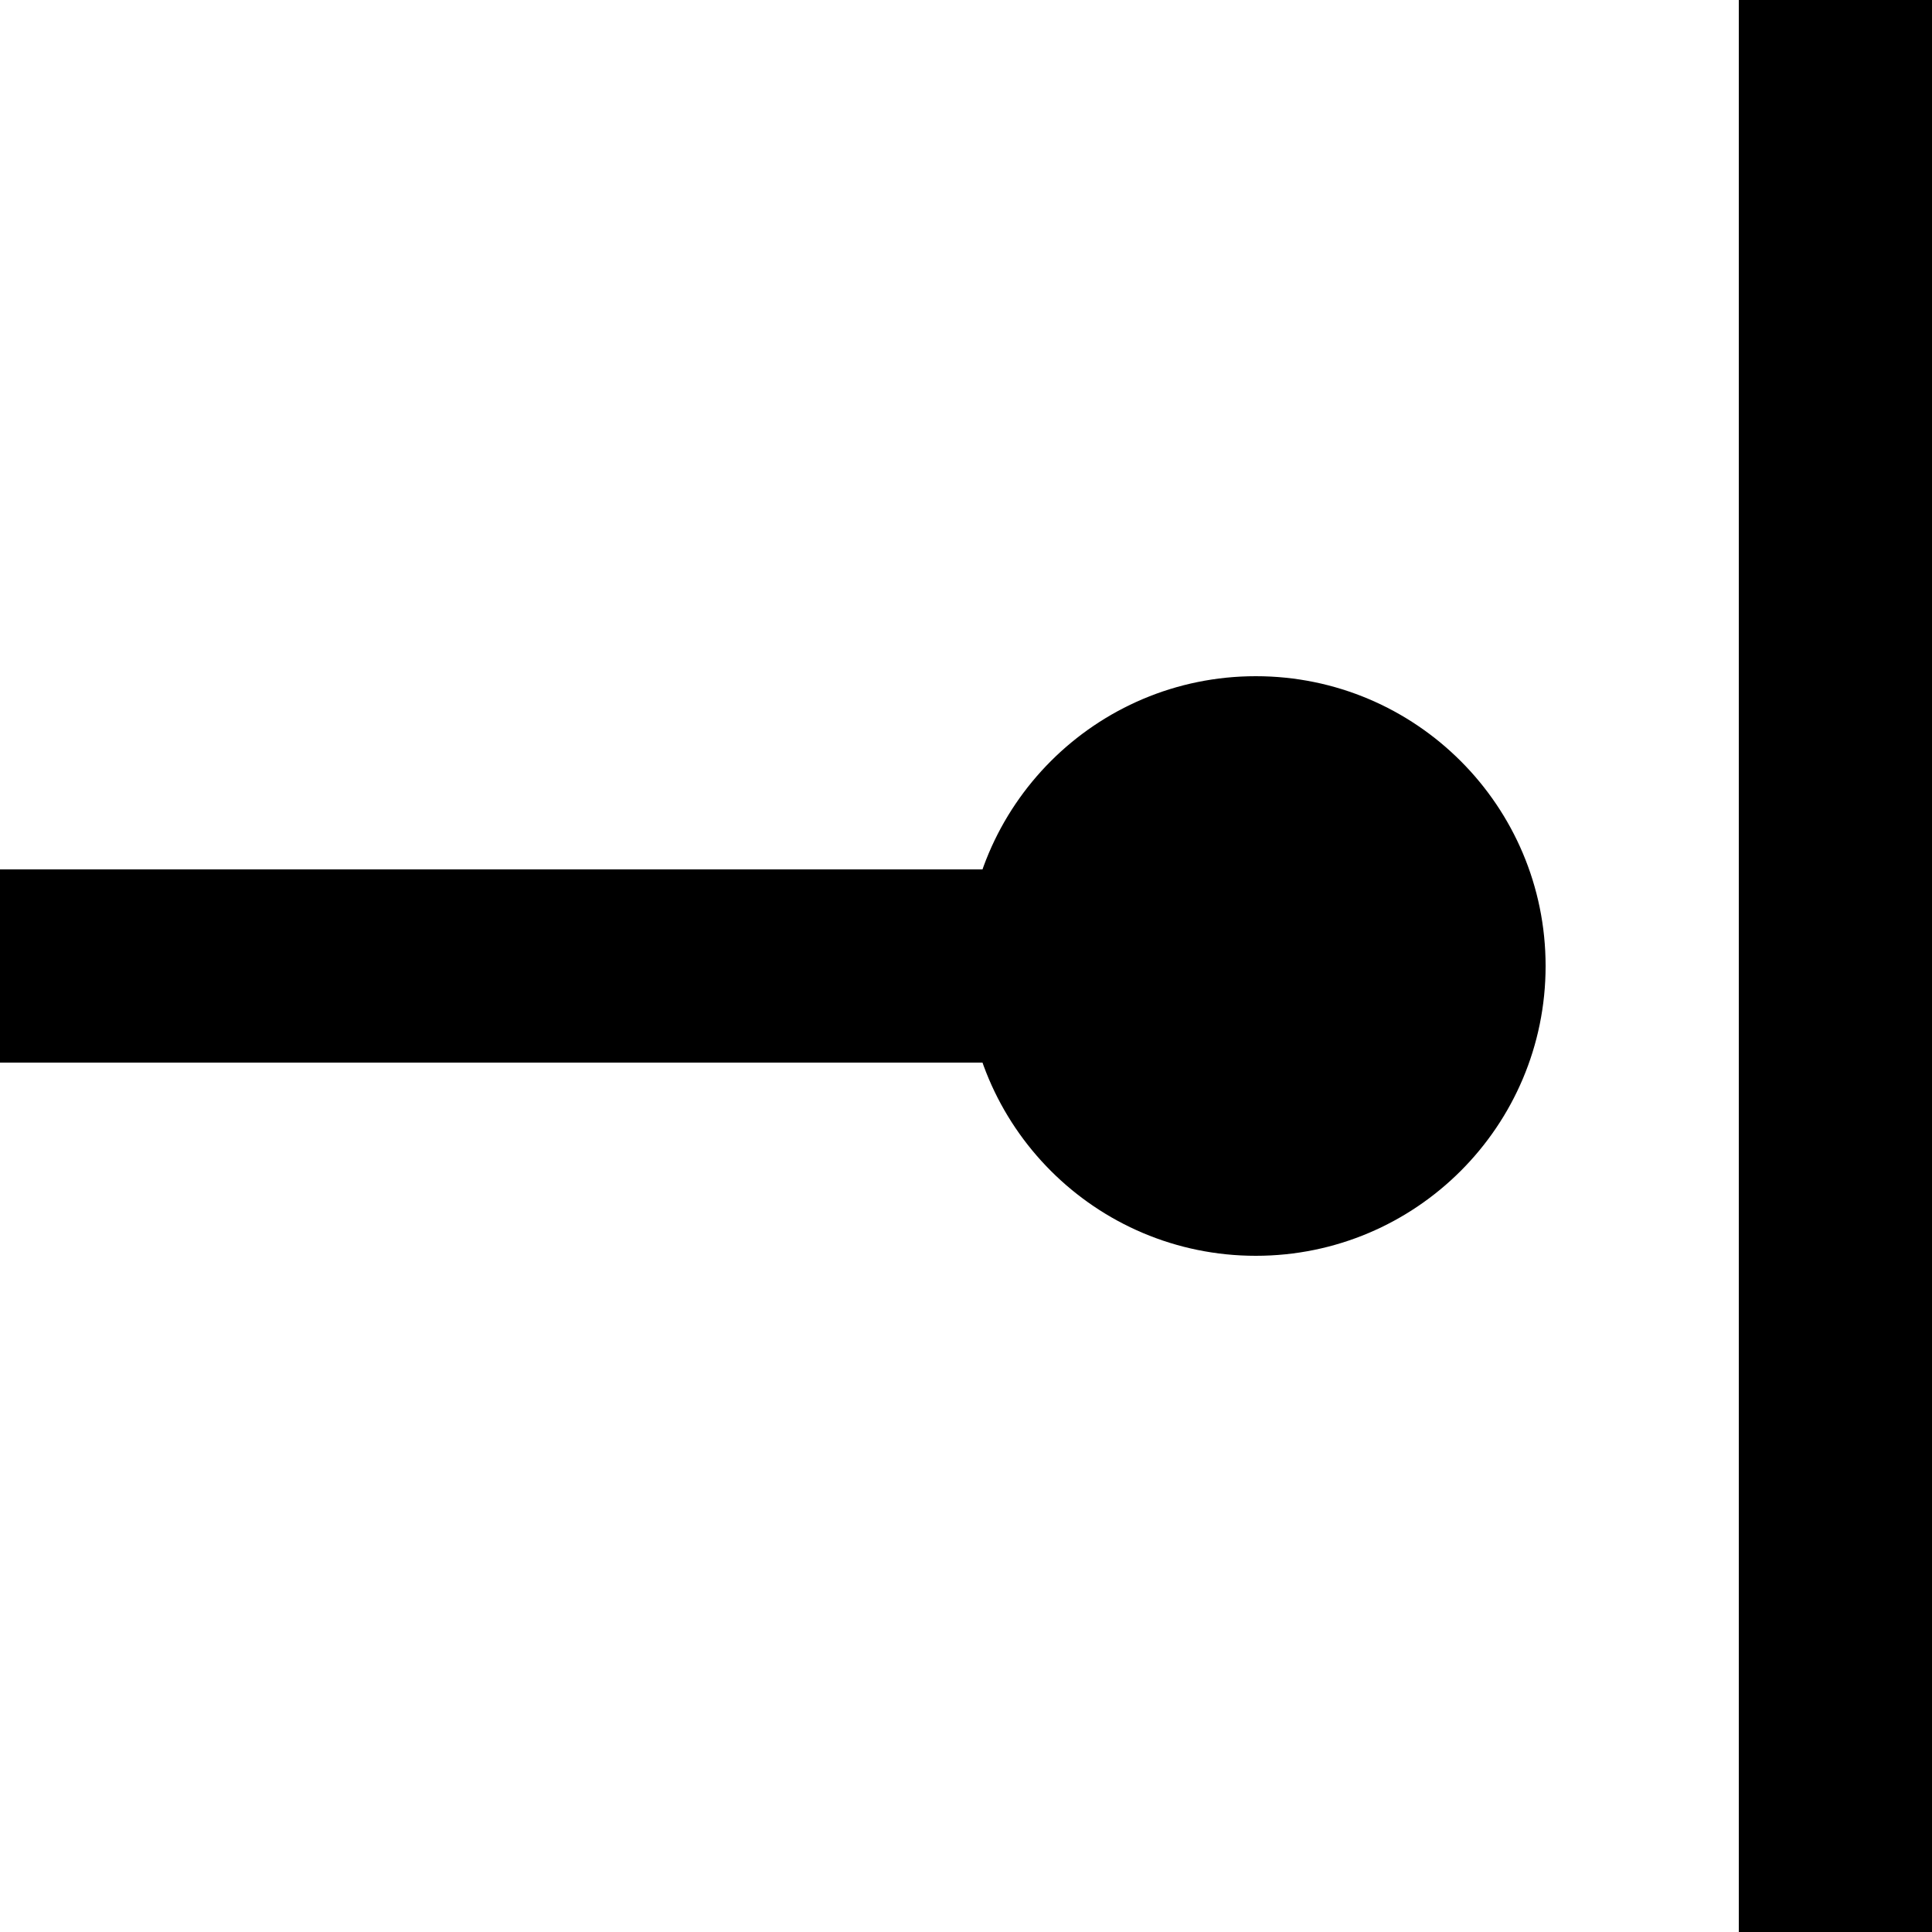
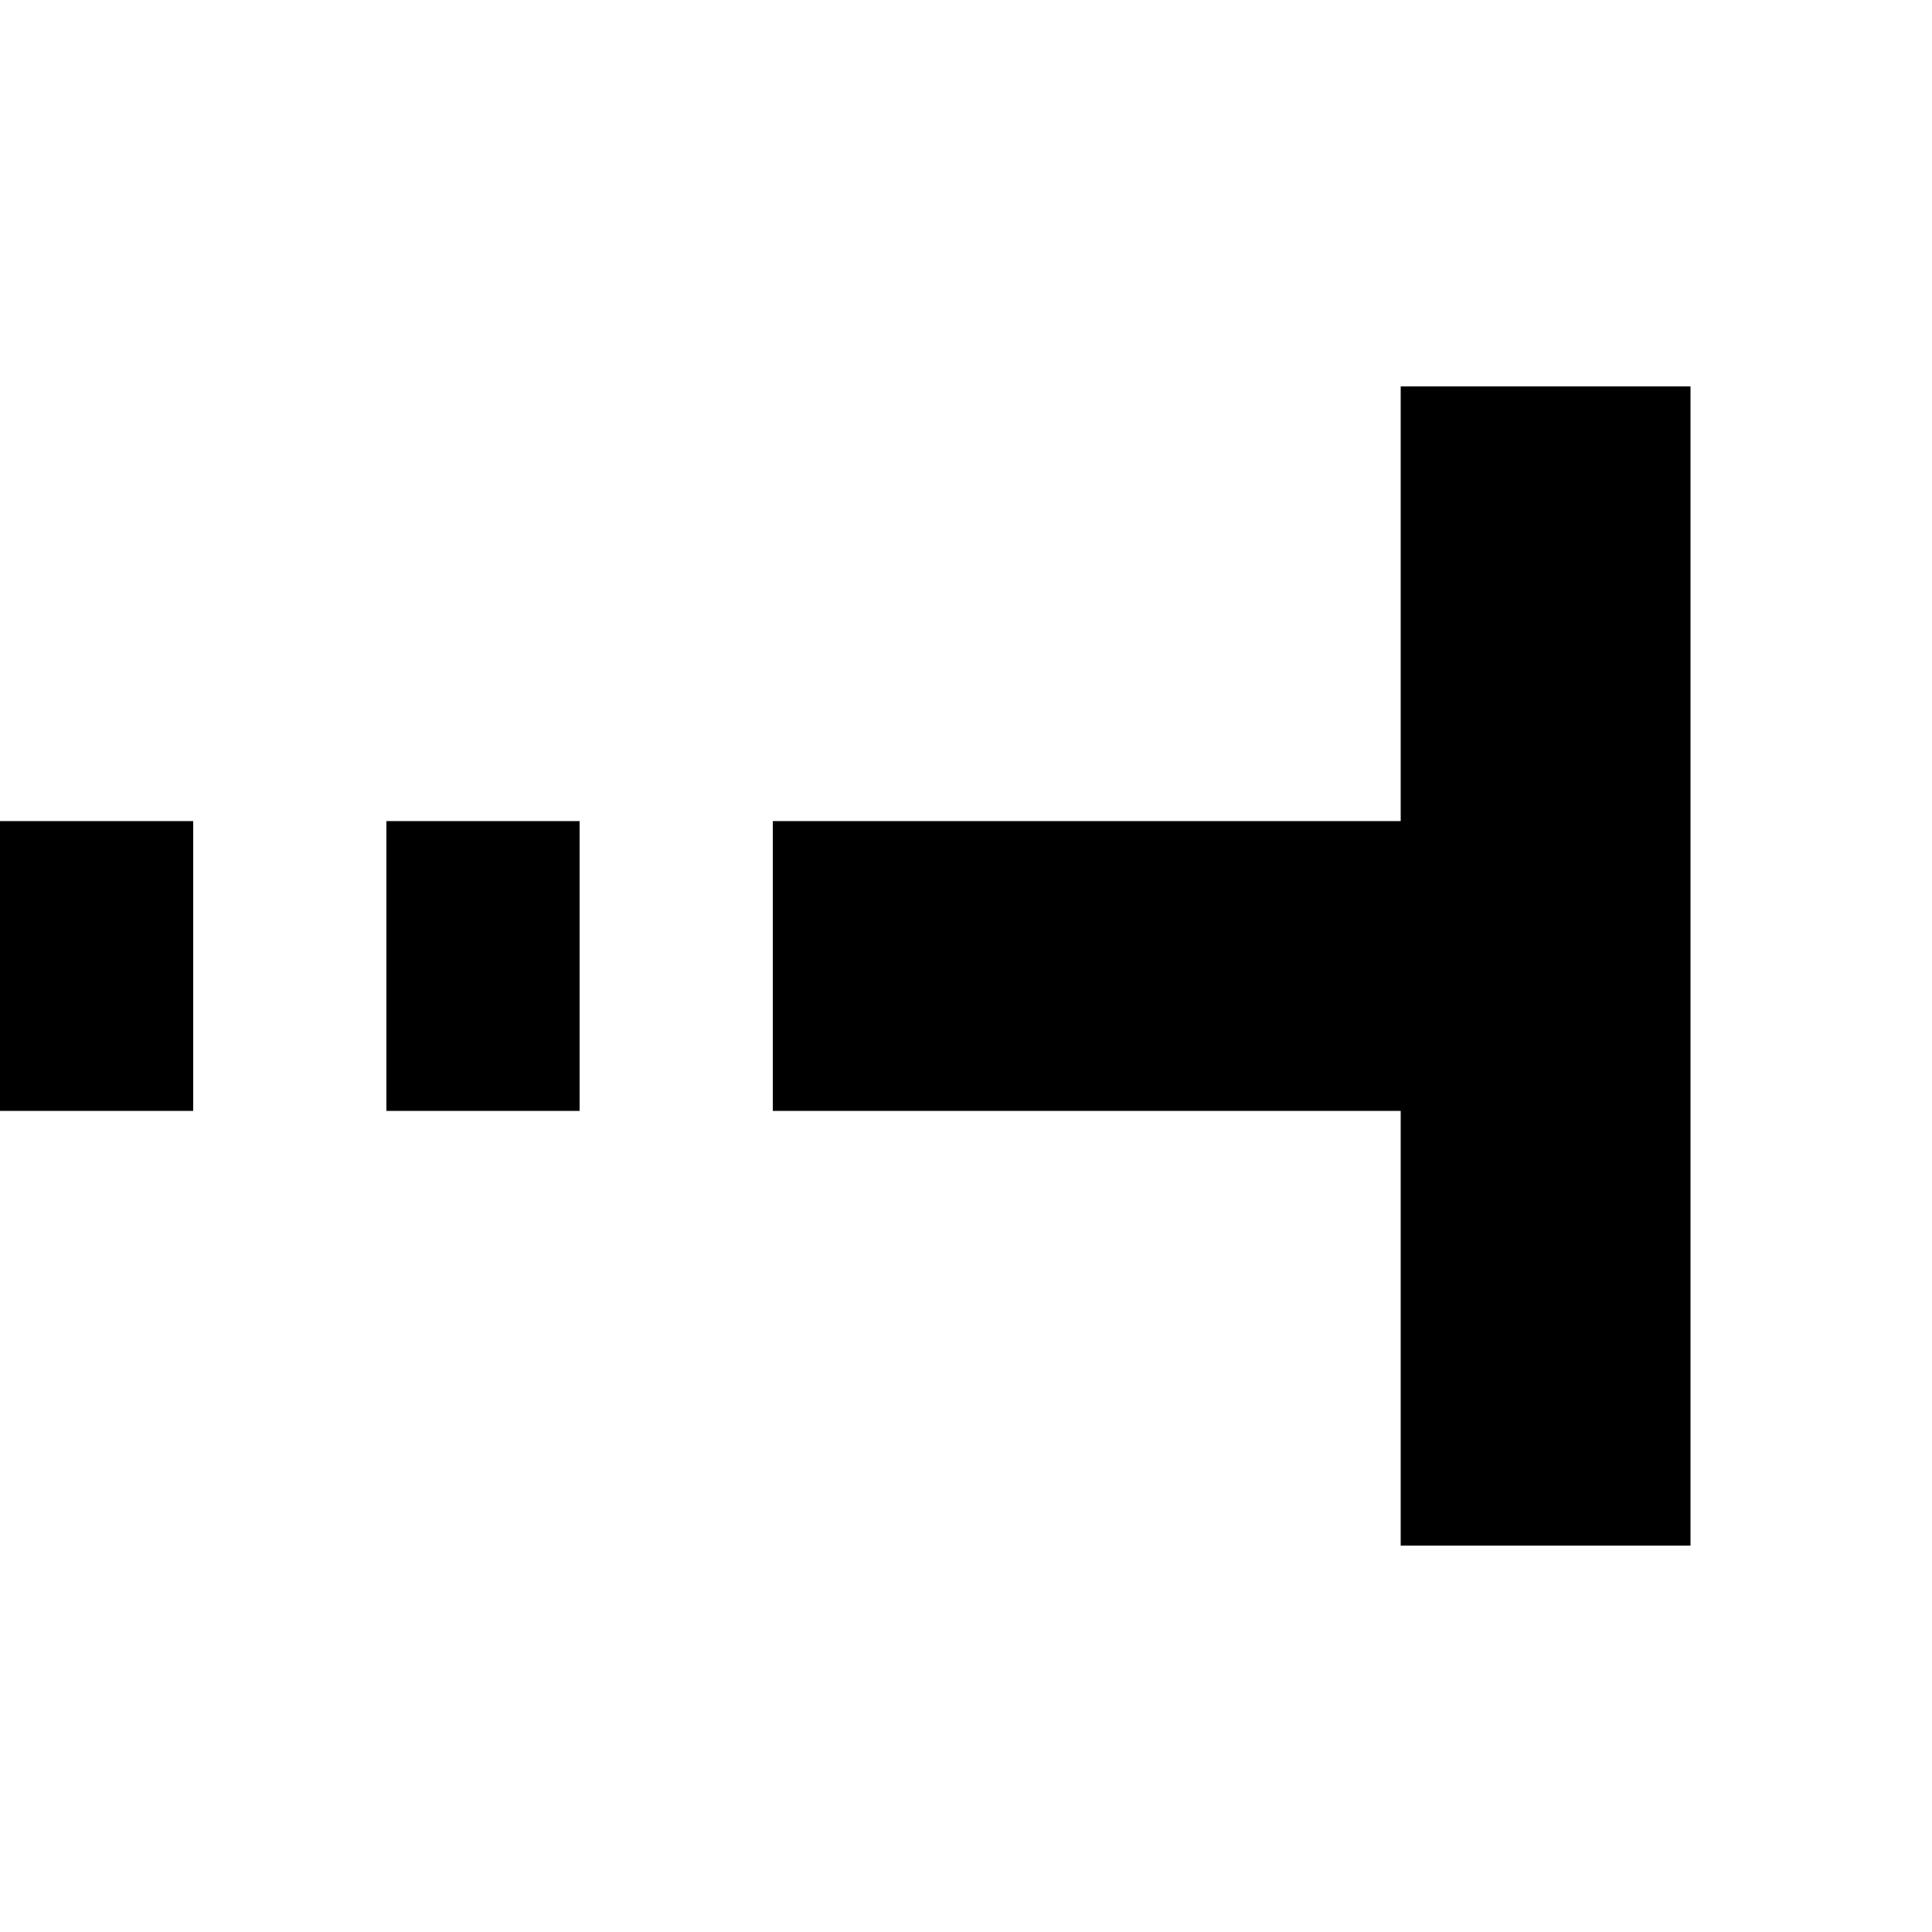
<svg xmlns="http://www.w3.org/2000/svg" viewBox="0 0 100 100">
-   <line stroke="currentColor" stroke-width="10" x1="0" y1="50" x2="65" y2="50" />
-   <circle cx="65" cy="50" r="15" />
-   <line stroke="currentColor" stroke-width="10" x1="95" y1="0" x2="95" y2="100" />
+   <line stroke="currentColor" stroke-width="15" x1="80" y1="20" x2="80" y2="80" />
+   <line stroke="currentColor" stroke-width="15" x1="80" y1="50" x2="0" y2="50" stroke-dasharray="40 10 10 10" />
</svg>
